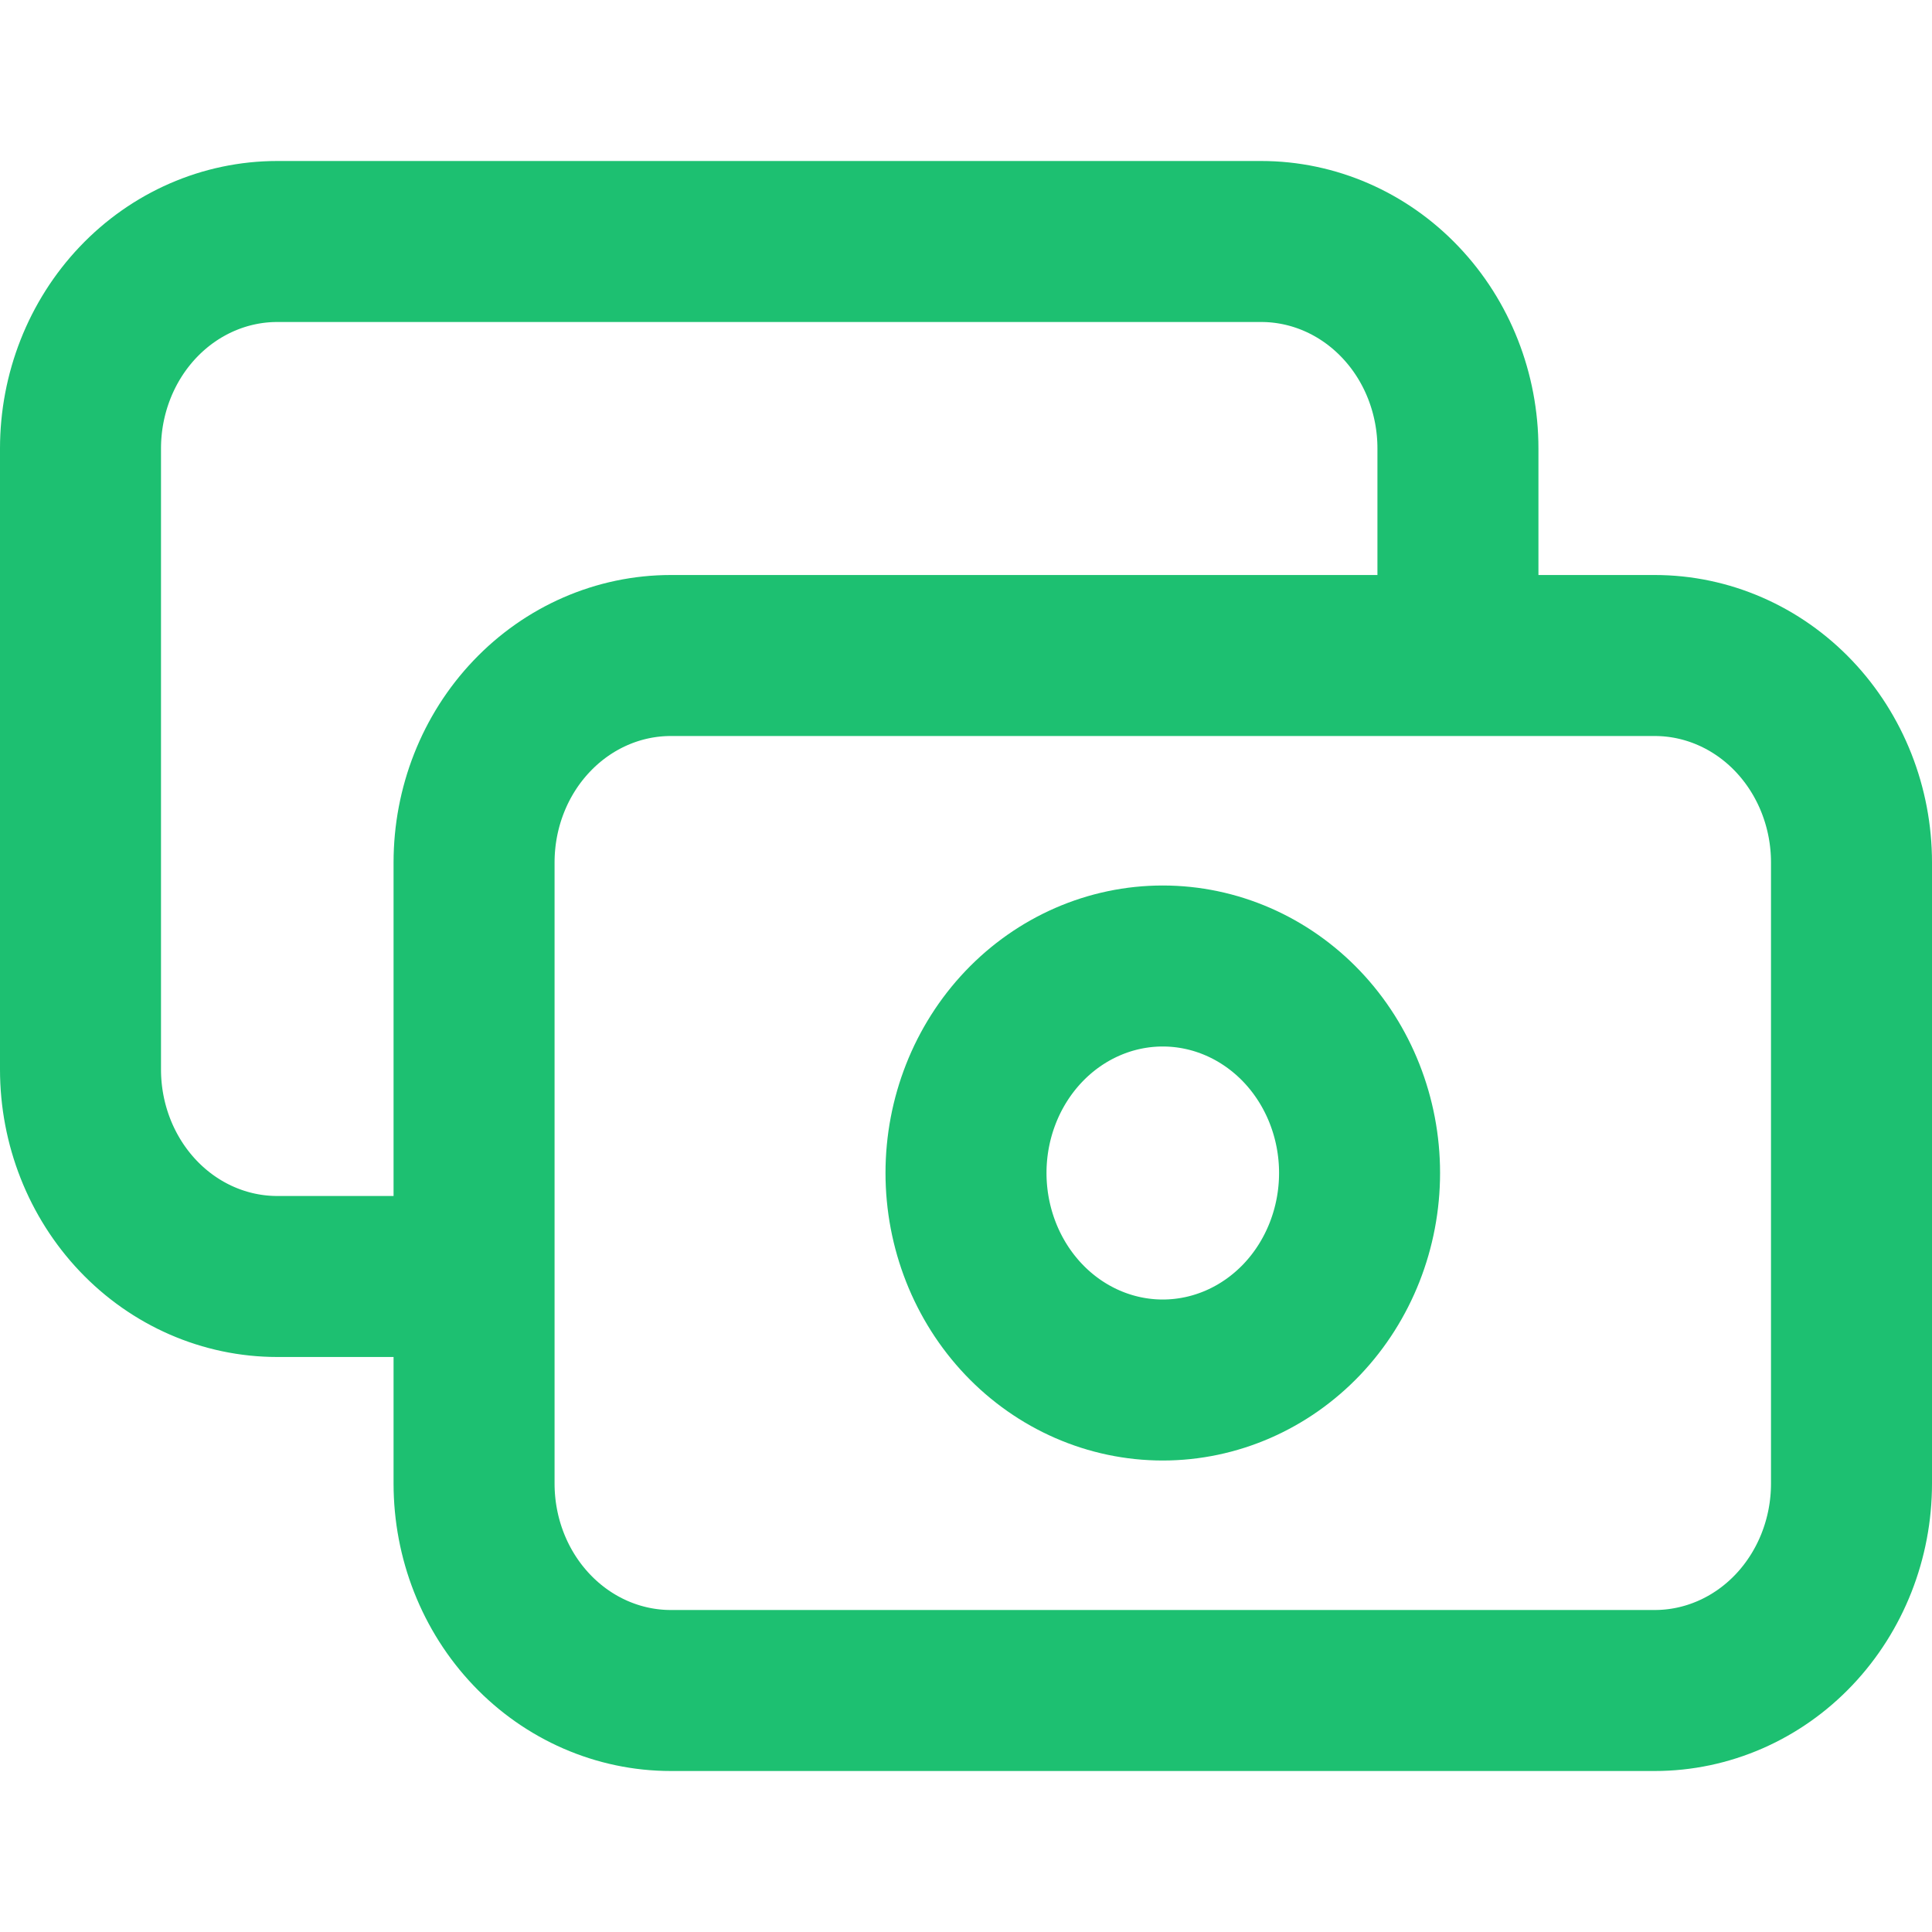
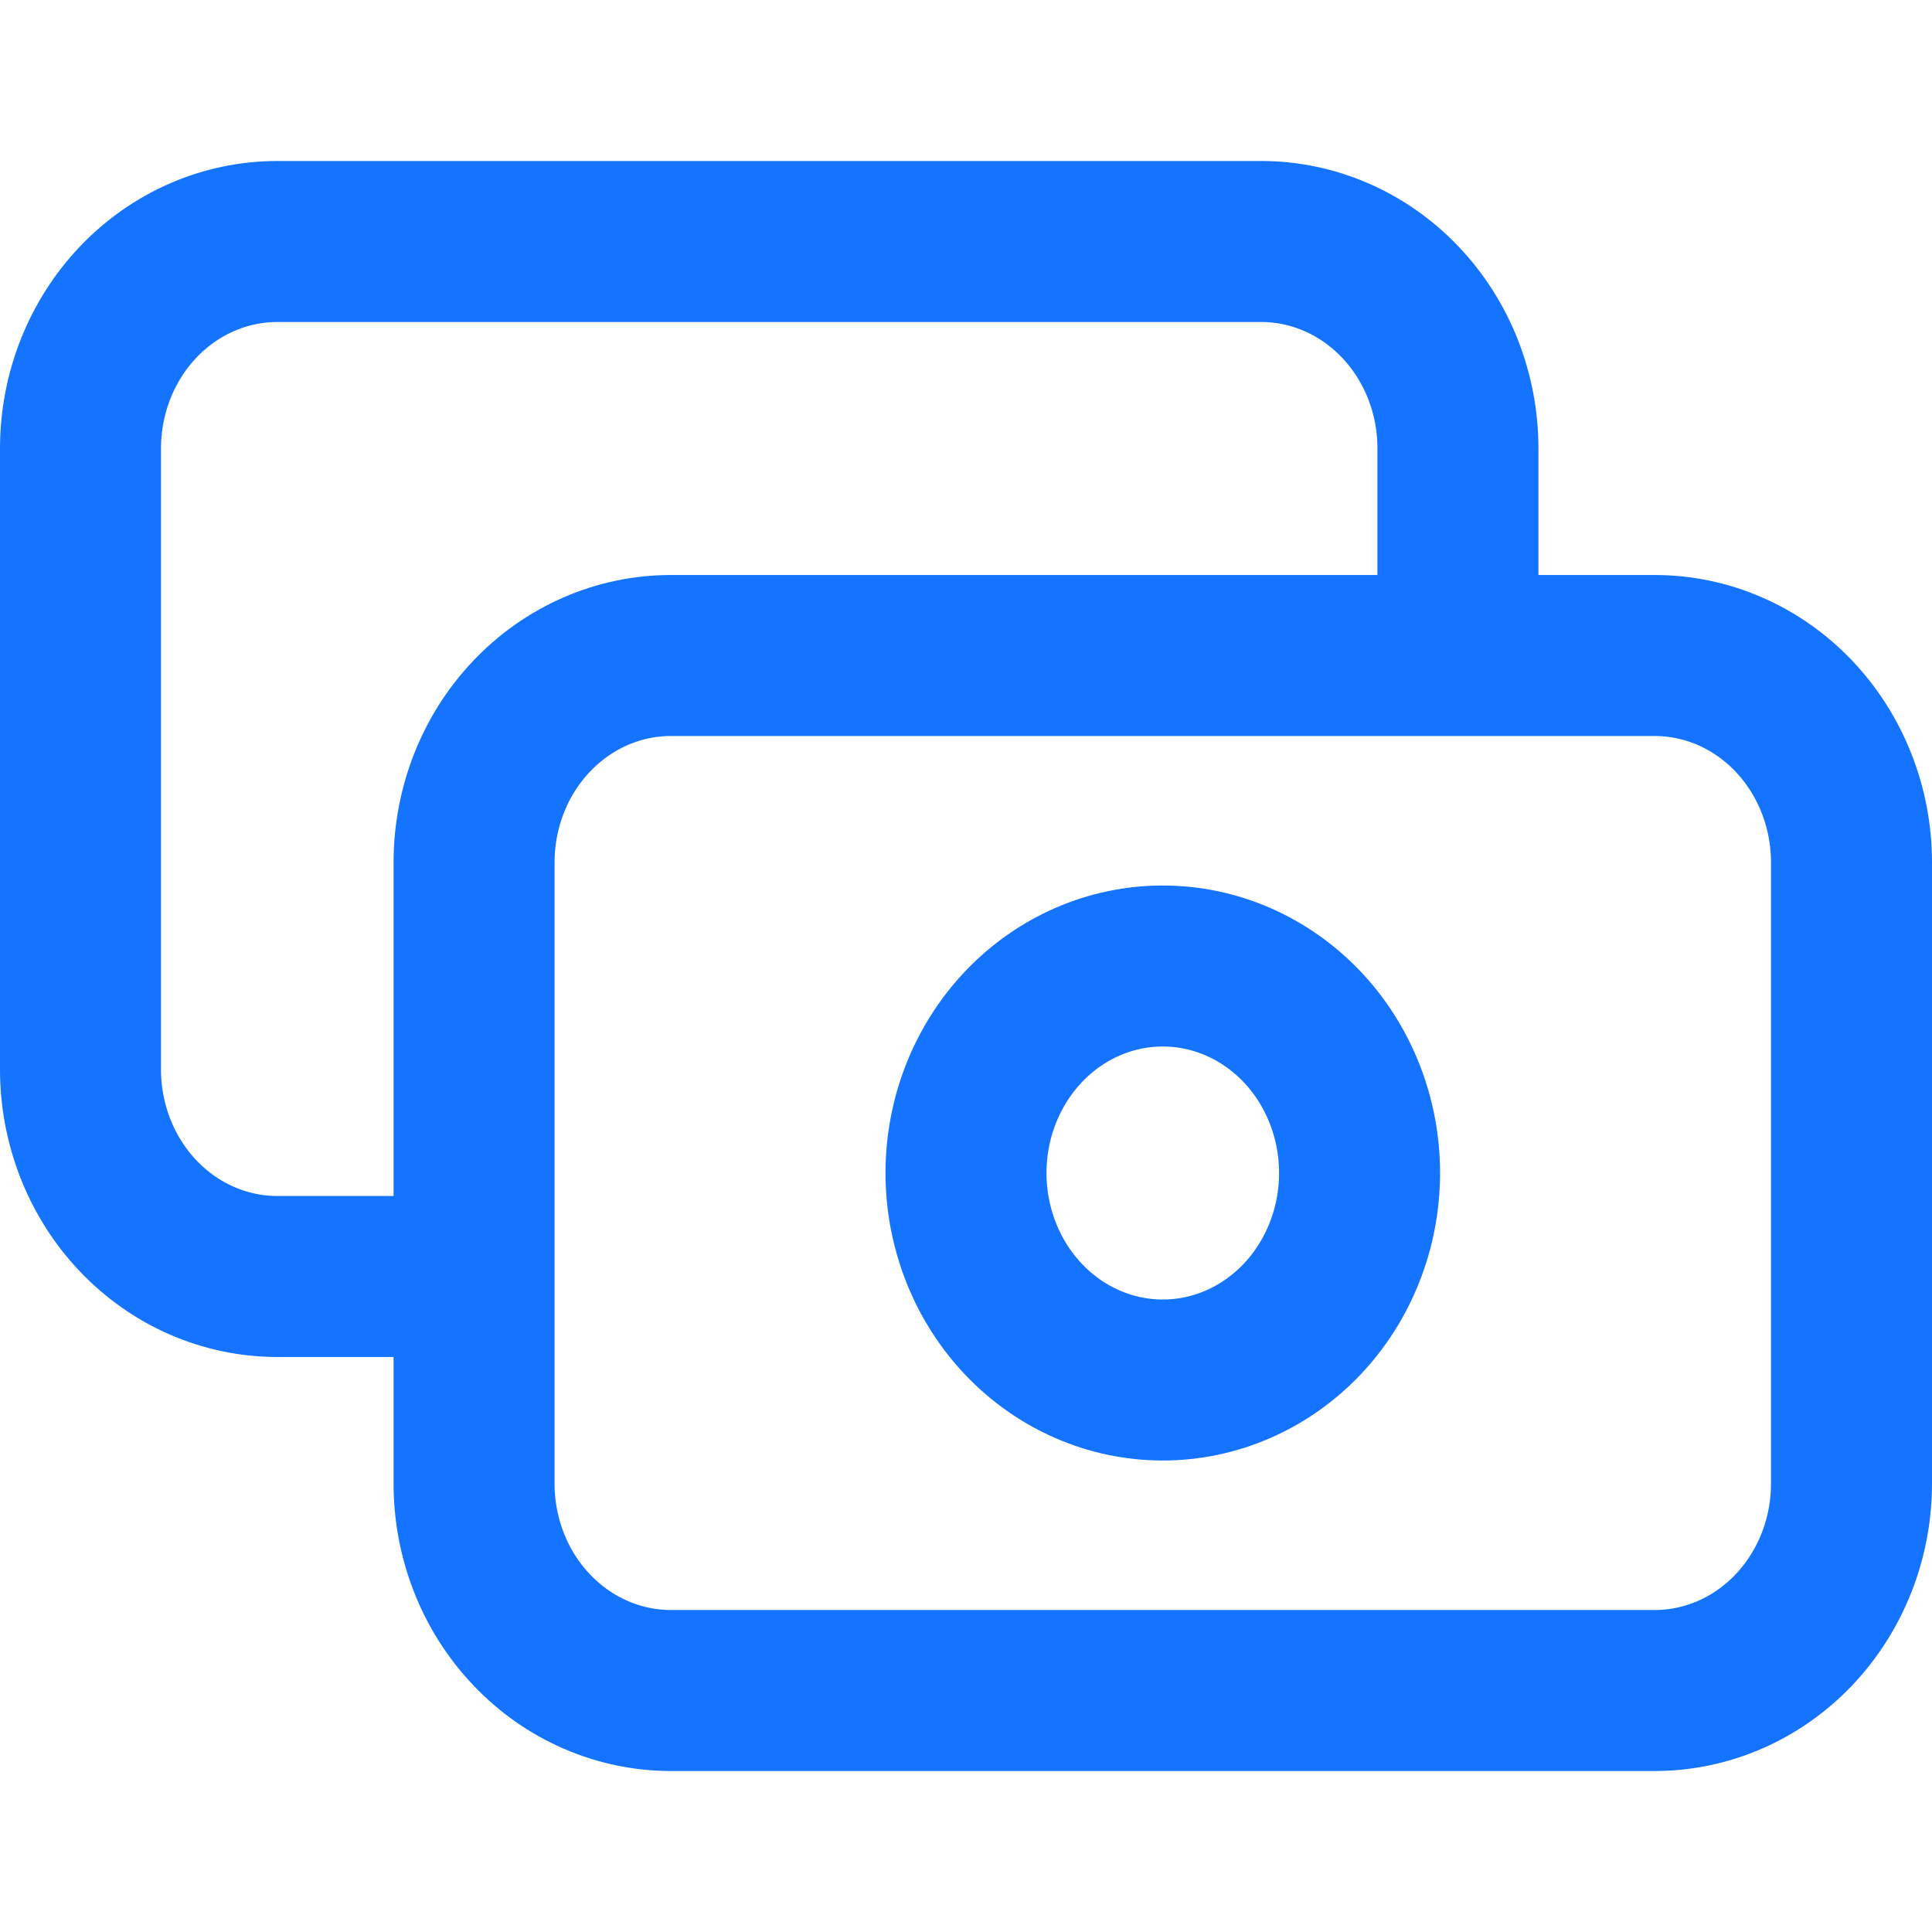
<svg xmlns="http://www.w3.org/2000/svg" width="24" height="24" viewBox="0 0 24 24" fill="none">
-   <path d="M18.111 8.143V5.571C18.111 4.889 17.854 4.235 17.395 3.753C16.937 3.271 16.315 3 15.667 3H3.444C2.796 3 2.174 3.271 1.716 3.753C1.258 4.235 1 4.889 1 5.571V13.286C1 13.968 1.258 14.622 1.716 15.104C2.174 15.586 2.796 15.857 3.444 15.857H5.889M8.333 21H20.556C21.204 21 21.826 20.729 22.284 20.247C22.742 19.765 23 19.111 23 18.429V10.714C23 10.032 22.742 9.378 22.284 8.896C21.826 8.414 21.204 8.143 20.556 8.143H8.333C7.685 8.143 7.063 8.414 6.605 8.896C6.146 9.378 5.889 10.032 5.889 10.714V18.429C5.889 19.111 6.146 19.765 6.605 20.247C7.063 20.729 7.685 21 8.333 21ZM16.889 14.571C16.889 15.253 16.631 15.908 16.173 16.39C15.714 16.872 15.093 17.143 14.444 17.143C13.796 17.143 13.174 16.872 12.716 16.39C12.258 15.908 12 15.253 12 14.571C12 13.889 12.258 13.235 12.716 12.753C13.174 12.271 13.796 12 14.444 12C15.093 12 15.714 12.271 16.173 12.753C16.631 13.235 16.889 13.889 16.889 14.571Z" stroke="#1DC071" stroke-width="2" stroke-linecap="round" stroke-linejoin="round" />
+   <path d="M18.111 8.143V5.571C18.111 4.889 17.854 4.235 17.395 3.753C16.937 3.271 16.315 3 15.667 3H3.444C2.796 3 2.174 3.271 1.716 3.753C1.258 4.235 1 4.889 1 5.571V13.286C1 13.968 1.258 14.622 1.716 15.104C2.174 15.586 2.796 15.857 3.444 15.857H5.889M8.333 21H20.556C21.204 21 21.826 20.729 22.284 20.247C22.742 19.765 23 19.111 23 18.429V10.714C23 10.032 22.742 9.378 22.284 8.896C21.826 8.414 21.204 8.143 20.556 8.143H8.333C7.685 8.143 7.063 8.414 6.605 8.896C6.146 9.378 5.889 10.032 5.889 10.714V18.429C5.889 19.111 6.146 19.765 6.605 20.247C7.063 20.729 7.685 21 8.333 21ZM16.889 14.571C16.889 15.253 16.631 15.908 16.173 16.39C15.714 16.872 15.093 17.143 14.444 17.143C13.796 17.143 13.174 16.872 12.716 16.39C12.258 15.908 12 15.253 12 14.571C12 13.889 12.258 13.235 12.716 12.753C13.174 12.271 13.796 12 14.444 12C15.093 12 15.714 12.271 16.173 12.753C16.631 13.235 16.889 13.889 16.889 14.571Z" stroke=" #1474ff " stroke-width="2" stroke-linecap="round" stroke-linejoin="round" />
</svg>
